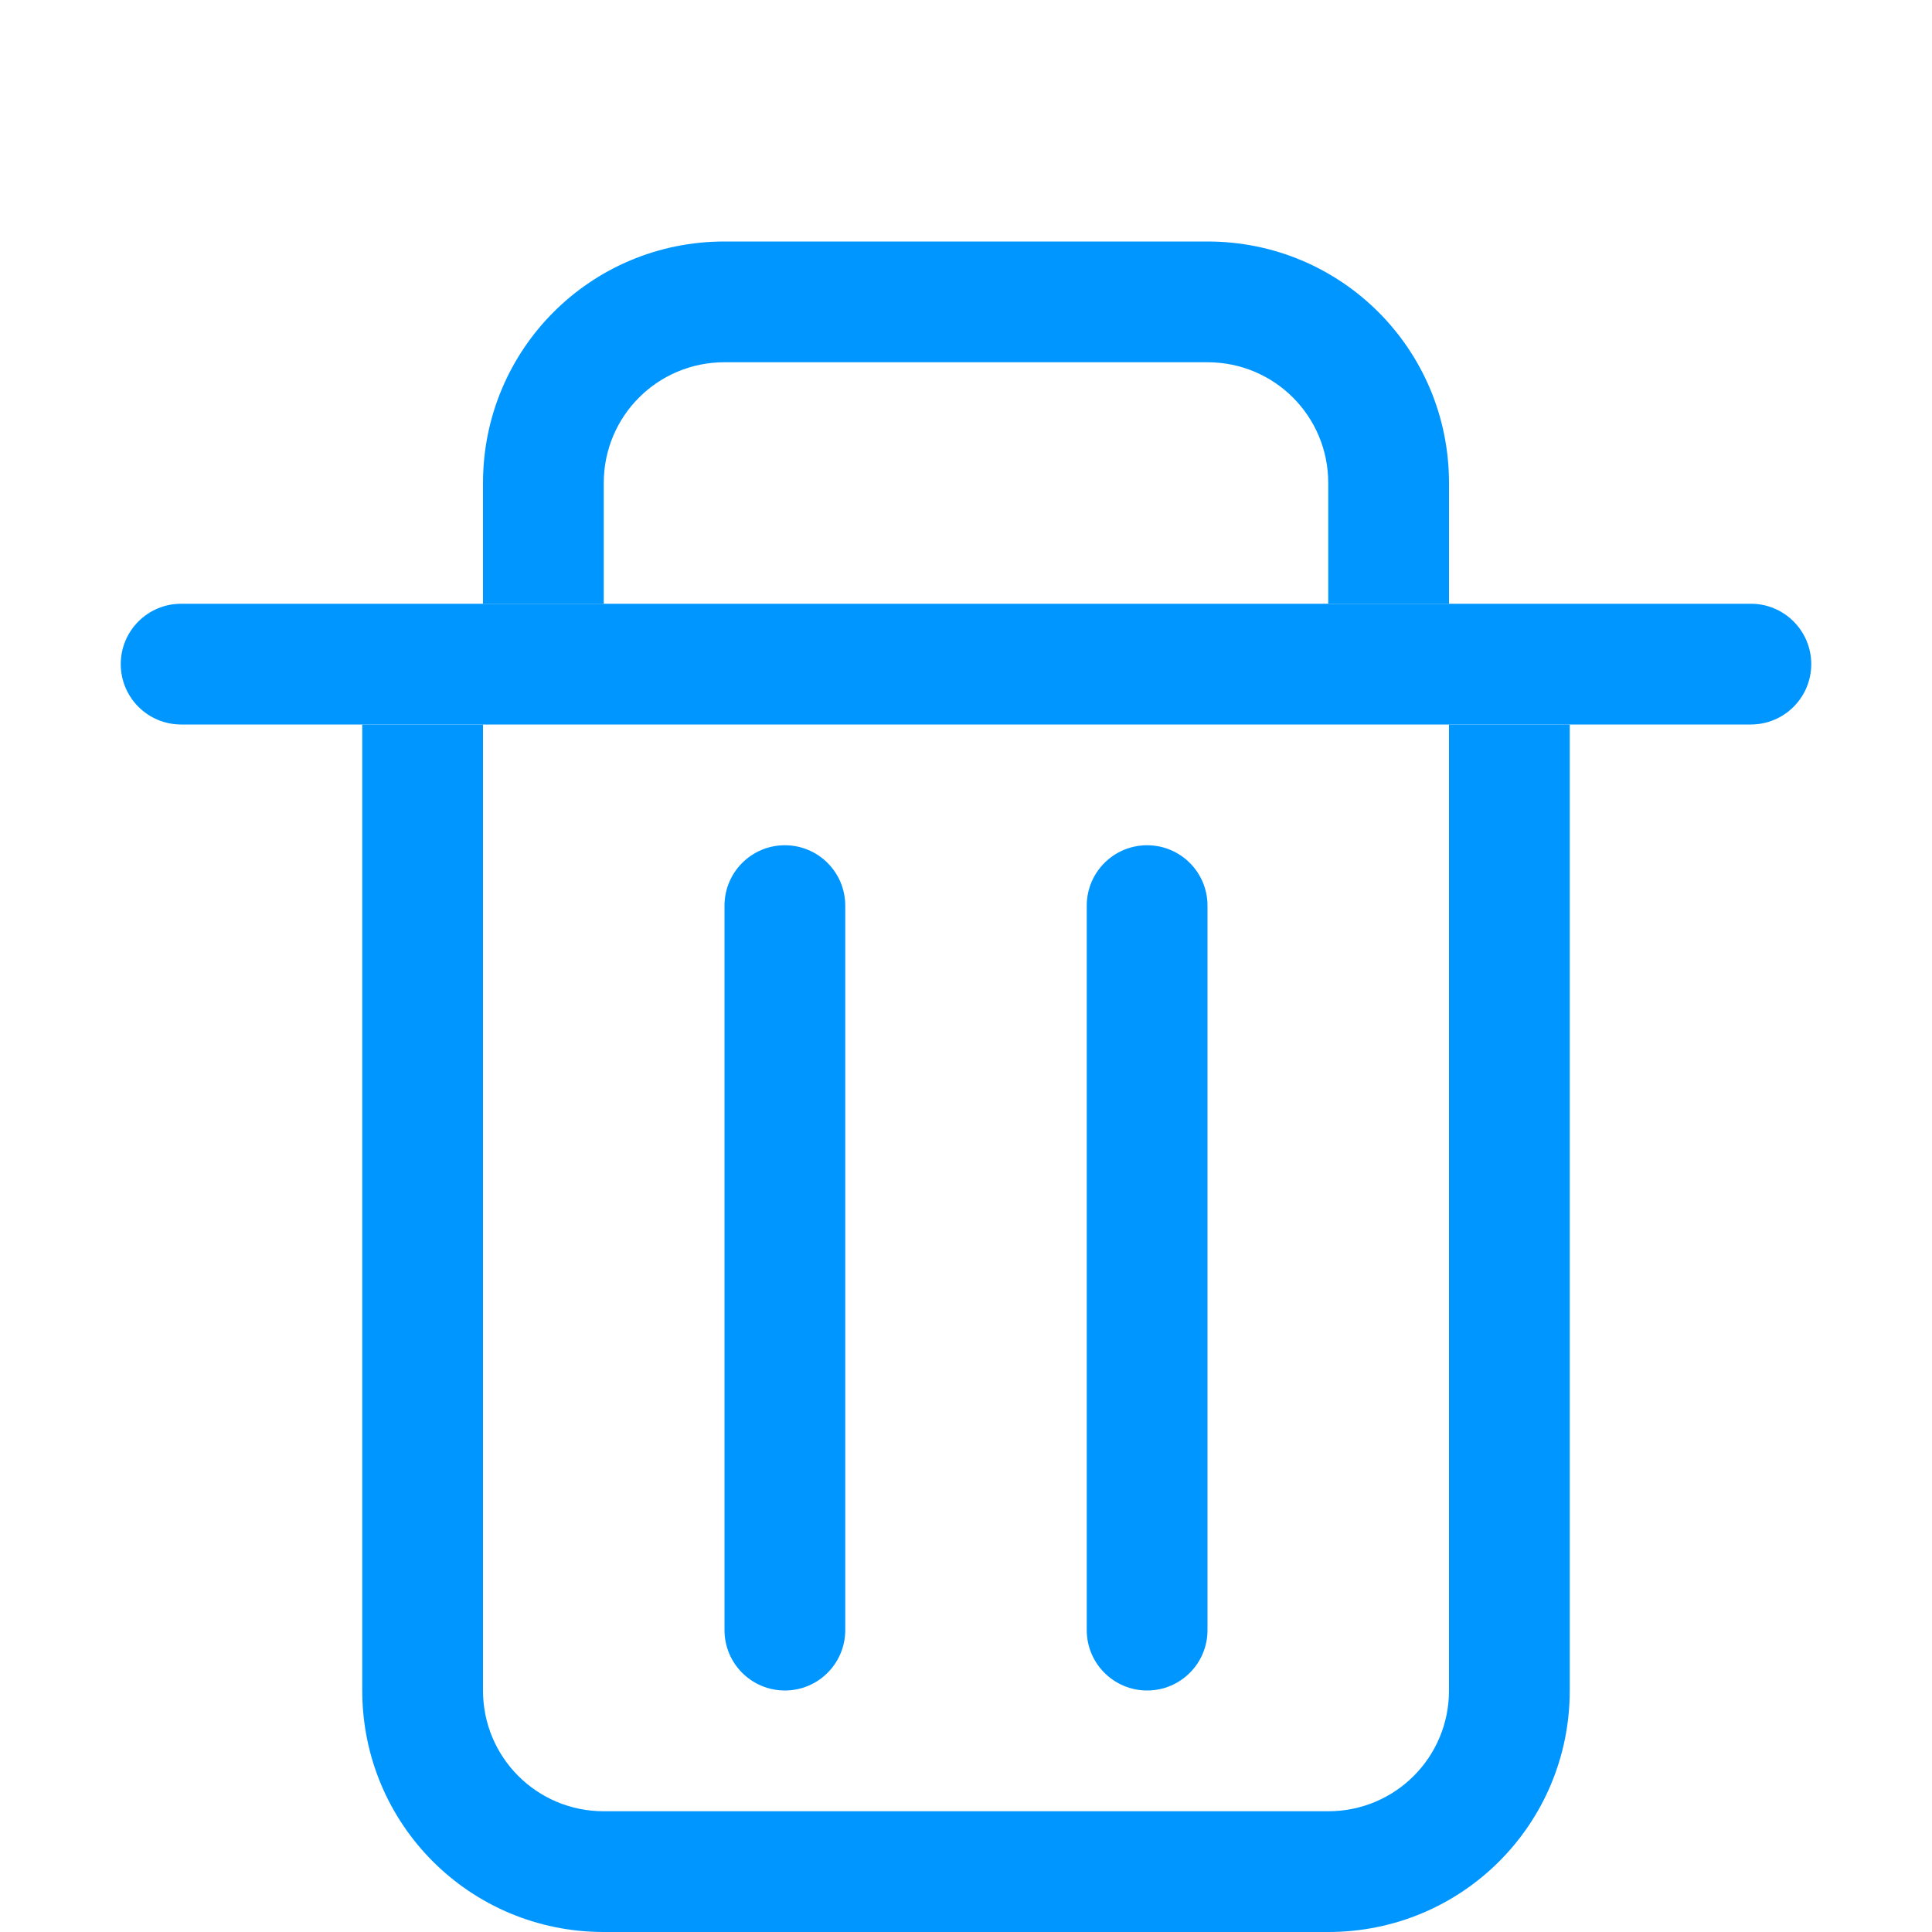
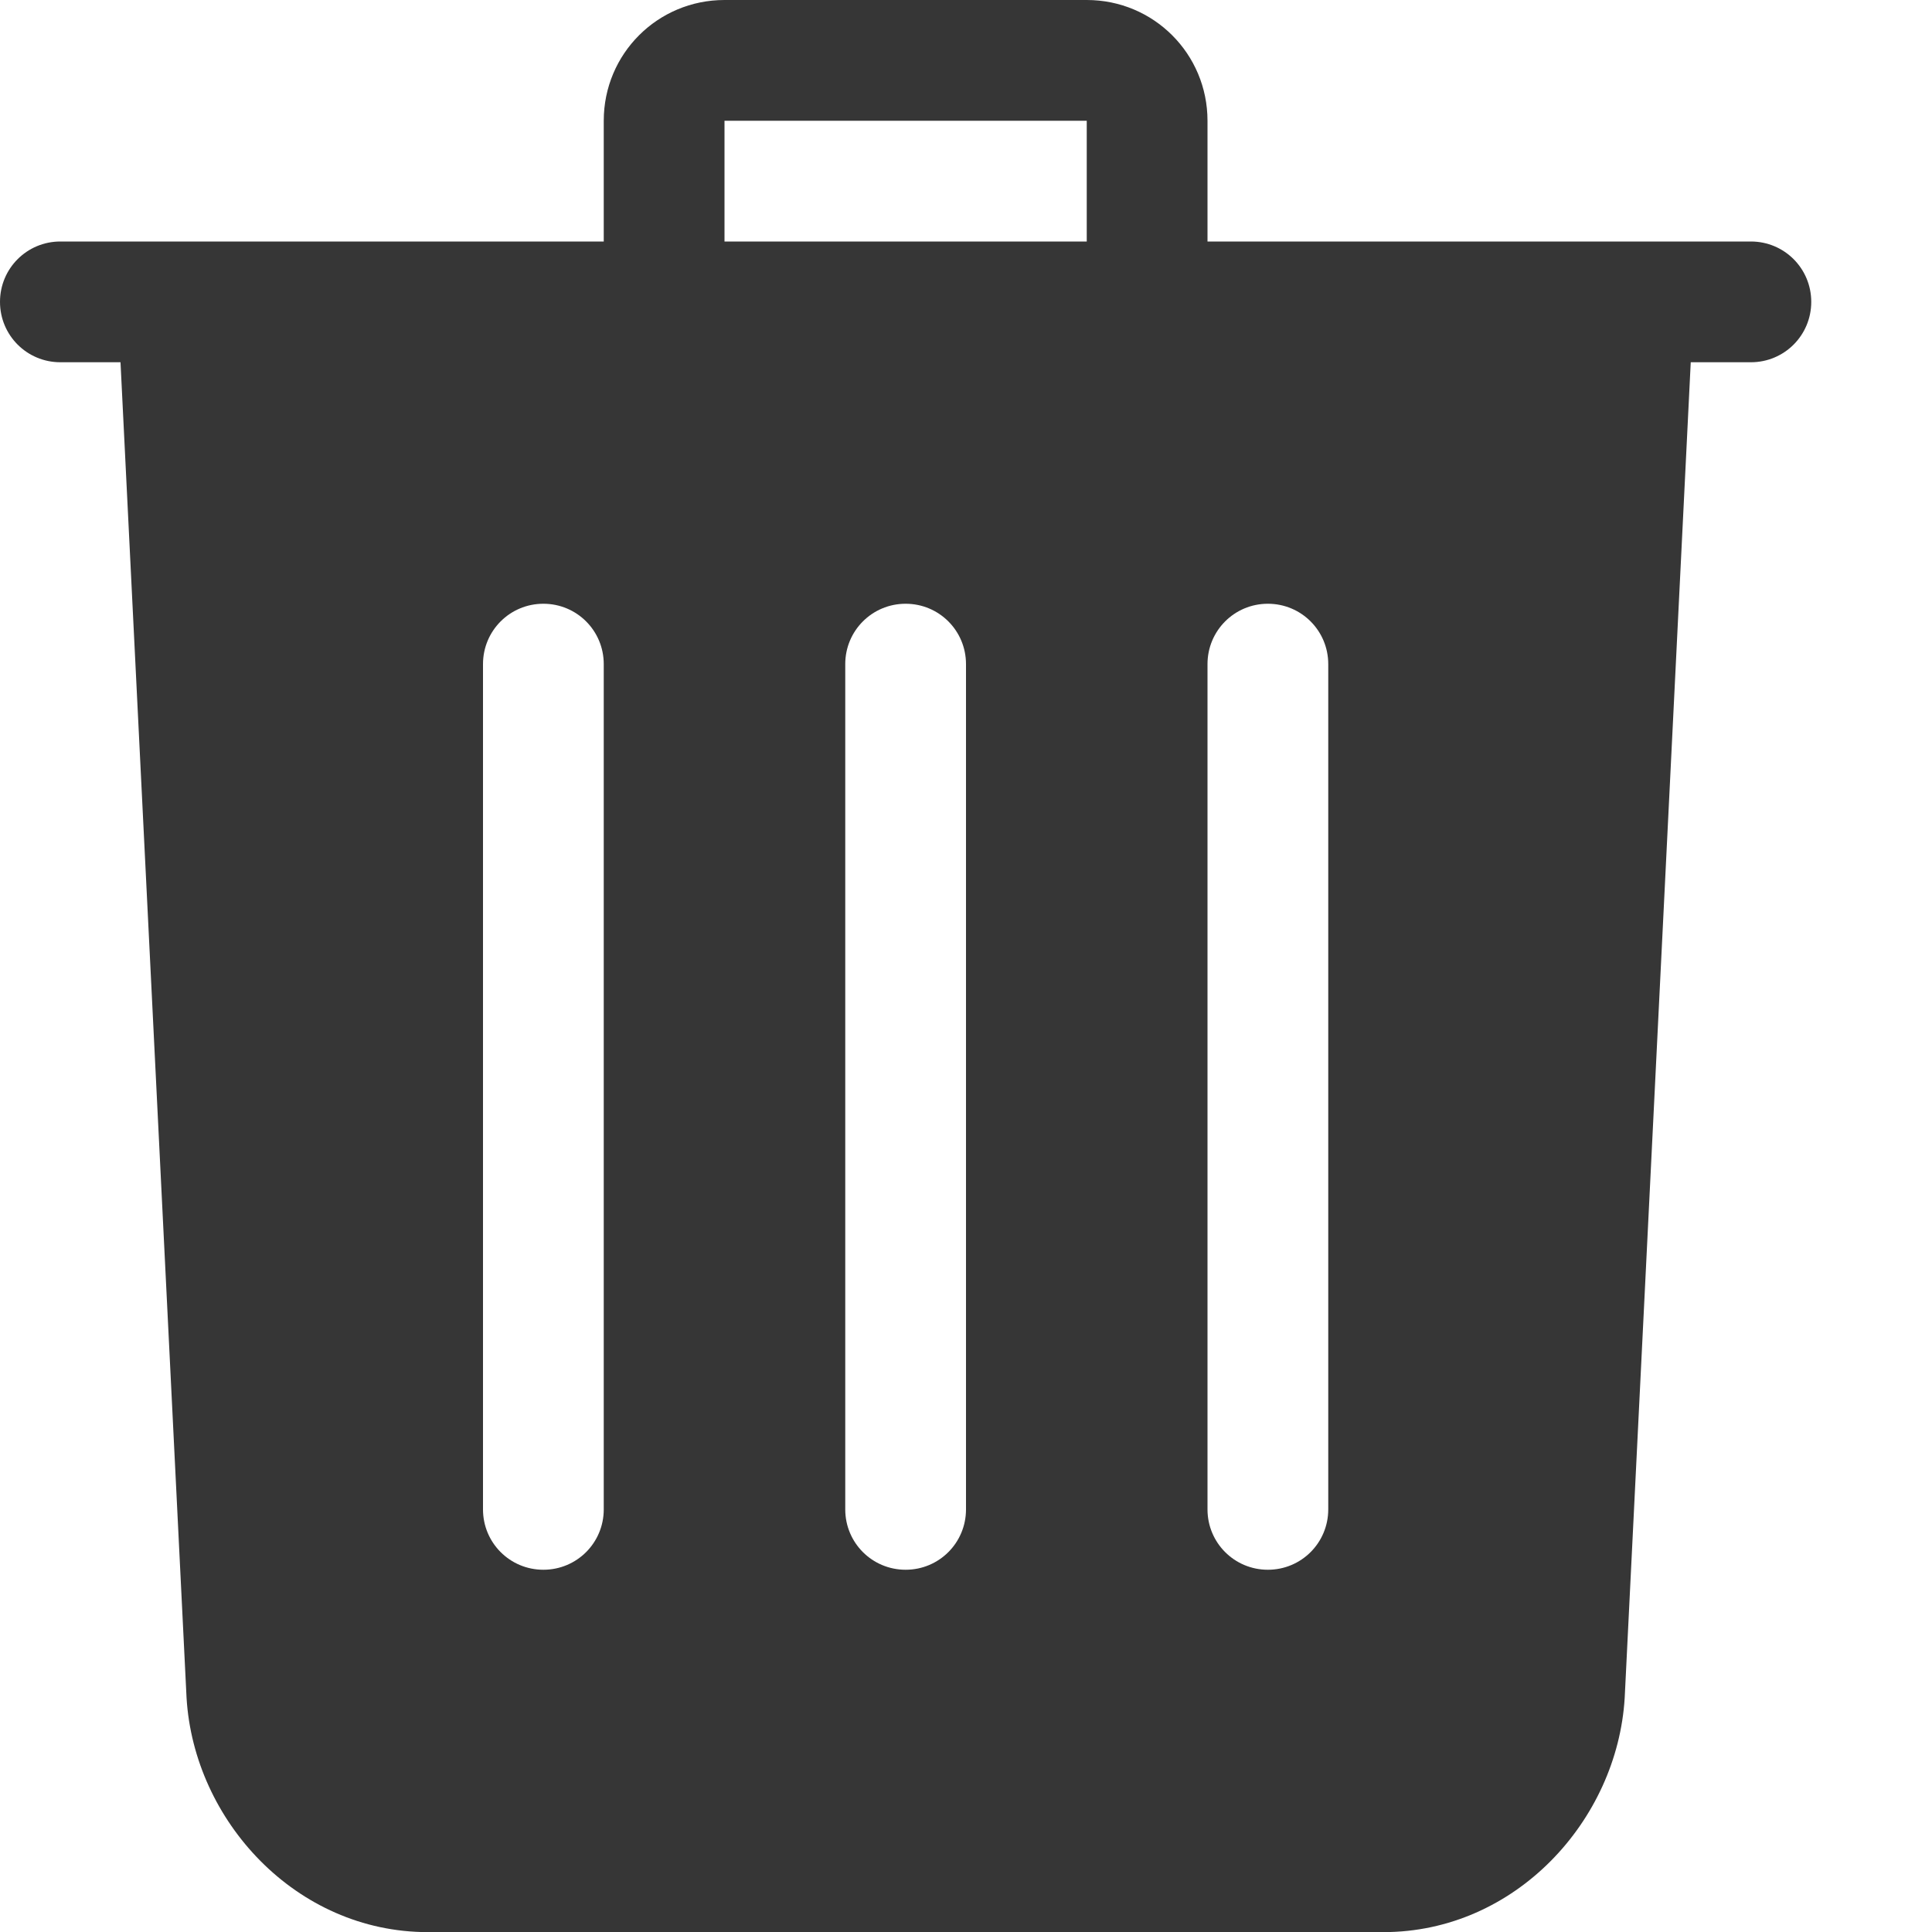
- <svg xmlns="http://www.w3.org/2000/svg" id="svg13" version="1.1" height="16" width="16">
-   <defs id="defs3">
-     <style type="text/css" id="current-color-scheme">.ColorScheme-Text { color:#363636; }</style>
+ <svg xmlns="http://www.w3.org/2000/svg" width="16" height="16" version="1.1">
+   <defs>
+     <style id="current-color-scheme" type="text/css">.ColorScheme-Text { color:#363636; }</style>
  </defs>
-   <g transform="translate(-17)" id="g865">
-     <path style="opacity:1;fill:#0096ff;fill-opacity:1;stroke:none;stroke-width:0.507;stroke-linecap:round;stroke-miterlimit:4;stroke-dasharray:none;stroke-opacity:1" d="m 20,6 v 8 c 0,1.108 0.892,2 2,2 h 6 c 1.108,0 2,-0.892 2,-2 V 6 h -1 v 8 c 0,0.554 -0.446,1 -1,1 h -6 c -0.554,0 -1,-0.446 -1,-1 V 6 Z" id="rect817" />
-     <rect style="opacity:1;fill:#0096ff;fill-opacity:1;stroke:none;stroke-width:0.6;stroke-linecap:round;stroke-miterlimit:4;stroke-dasharray:none;stroke-opacity:1" id="rect822" width="1" height="7" x="23" y="7" ry="0.5" />
-     <rect ry="0.5" y="7" x="26" height="7" width="1" id="rect824" style="opacity:1;fill:#0096ff;fill-opacity:1;stroke:none;stroke-width:0.6;stroke-linecap:round;stroke-miterlimit:4;stroke-dasharray:none;stroke-opacity:1" />
-     <rect style="opacity:1;fill:#0096ff;fill-opacity:1;stroke:none;stroke-width:0.6;stroke-linecap:round;stroke-miterlimit:4;stroke-dasharray:none;stroke-opacity:1" id="rect846" width="14" height="1" x="18" y="5" ry="0.5" />
-     <path style="opacity:1;fill:#0096ff;fill-opacity:1;stroke:none;stroke-width:1.111;stroke-linecap:round;stroke-miterlimit:4;stroke-dasharray:none;stroke-opacity:1" d="m 23,2 c -1.108,0 -2,0.892 -2,2 v 1 h 1 V 4 c 0,-0.554 0.446,-1 1,-1 h 4 c 0.554,0 1,0.446 1,1 v 1 h 1 V 4 C 29,2.892 28.108,2 27,2 Z" id="rect848" />
-   </g>
+   <path d="m6 0c-0.554 0-1 0.446-1 1v1h-4.5c-0.277 0-0.5 0.223-0.5 0.5s0.223 0.5 0.5 0.5h0.498l0.547 11.061c0.061 1.016 0.906 1.94 1.998 1.94h7.914c1.092 0 1.937-0.924 1.998-1.94l0.547-11.061h0.498c0.277 0 0.5-0.223 0.5-0.5s-0.223-0.5-0.5-0.5h-4.5v-1c0-0.554-0.446-1-1-1h-3zm0 1h3v1h-3v-1zm-1.5 4c0.277 0 0.5 0.223 0.5 0.5v7c0 0.277-0.223 0.5-0.5 0.5s-0.5-0.223-0.5-0.5v-7c0-0.277 0.223-0.5 0.5-0.5zm3 0c0.277 0 0.5 0.223 0.5 0.5v7c0 0.277-0.223 0.5-0.5 0.5s-0.5-0.223-0.5-0.5v-7c0-0.277 0.223-0.5 0.5-0.5zm3 0c0.277 0 0.5 0.223 0.5 0.5v7c0 0.277-0.223 0.5-0.5 0.5s-0.5-0.223-0.5-0.5v-7c0-0.277 0.223-0.5 0.5-0.5z" style="fill:currentColor" class="ColorScheme-Text" />
</svg>
